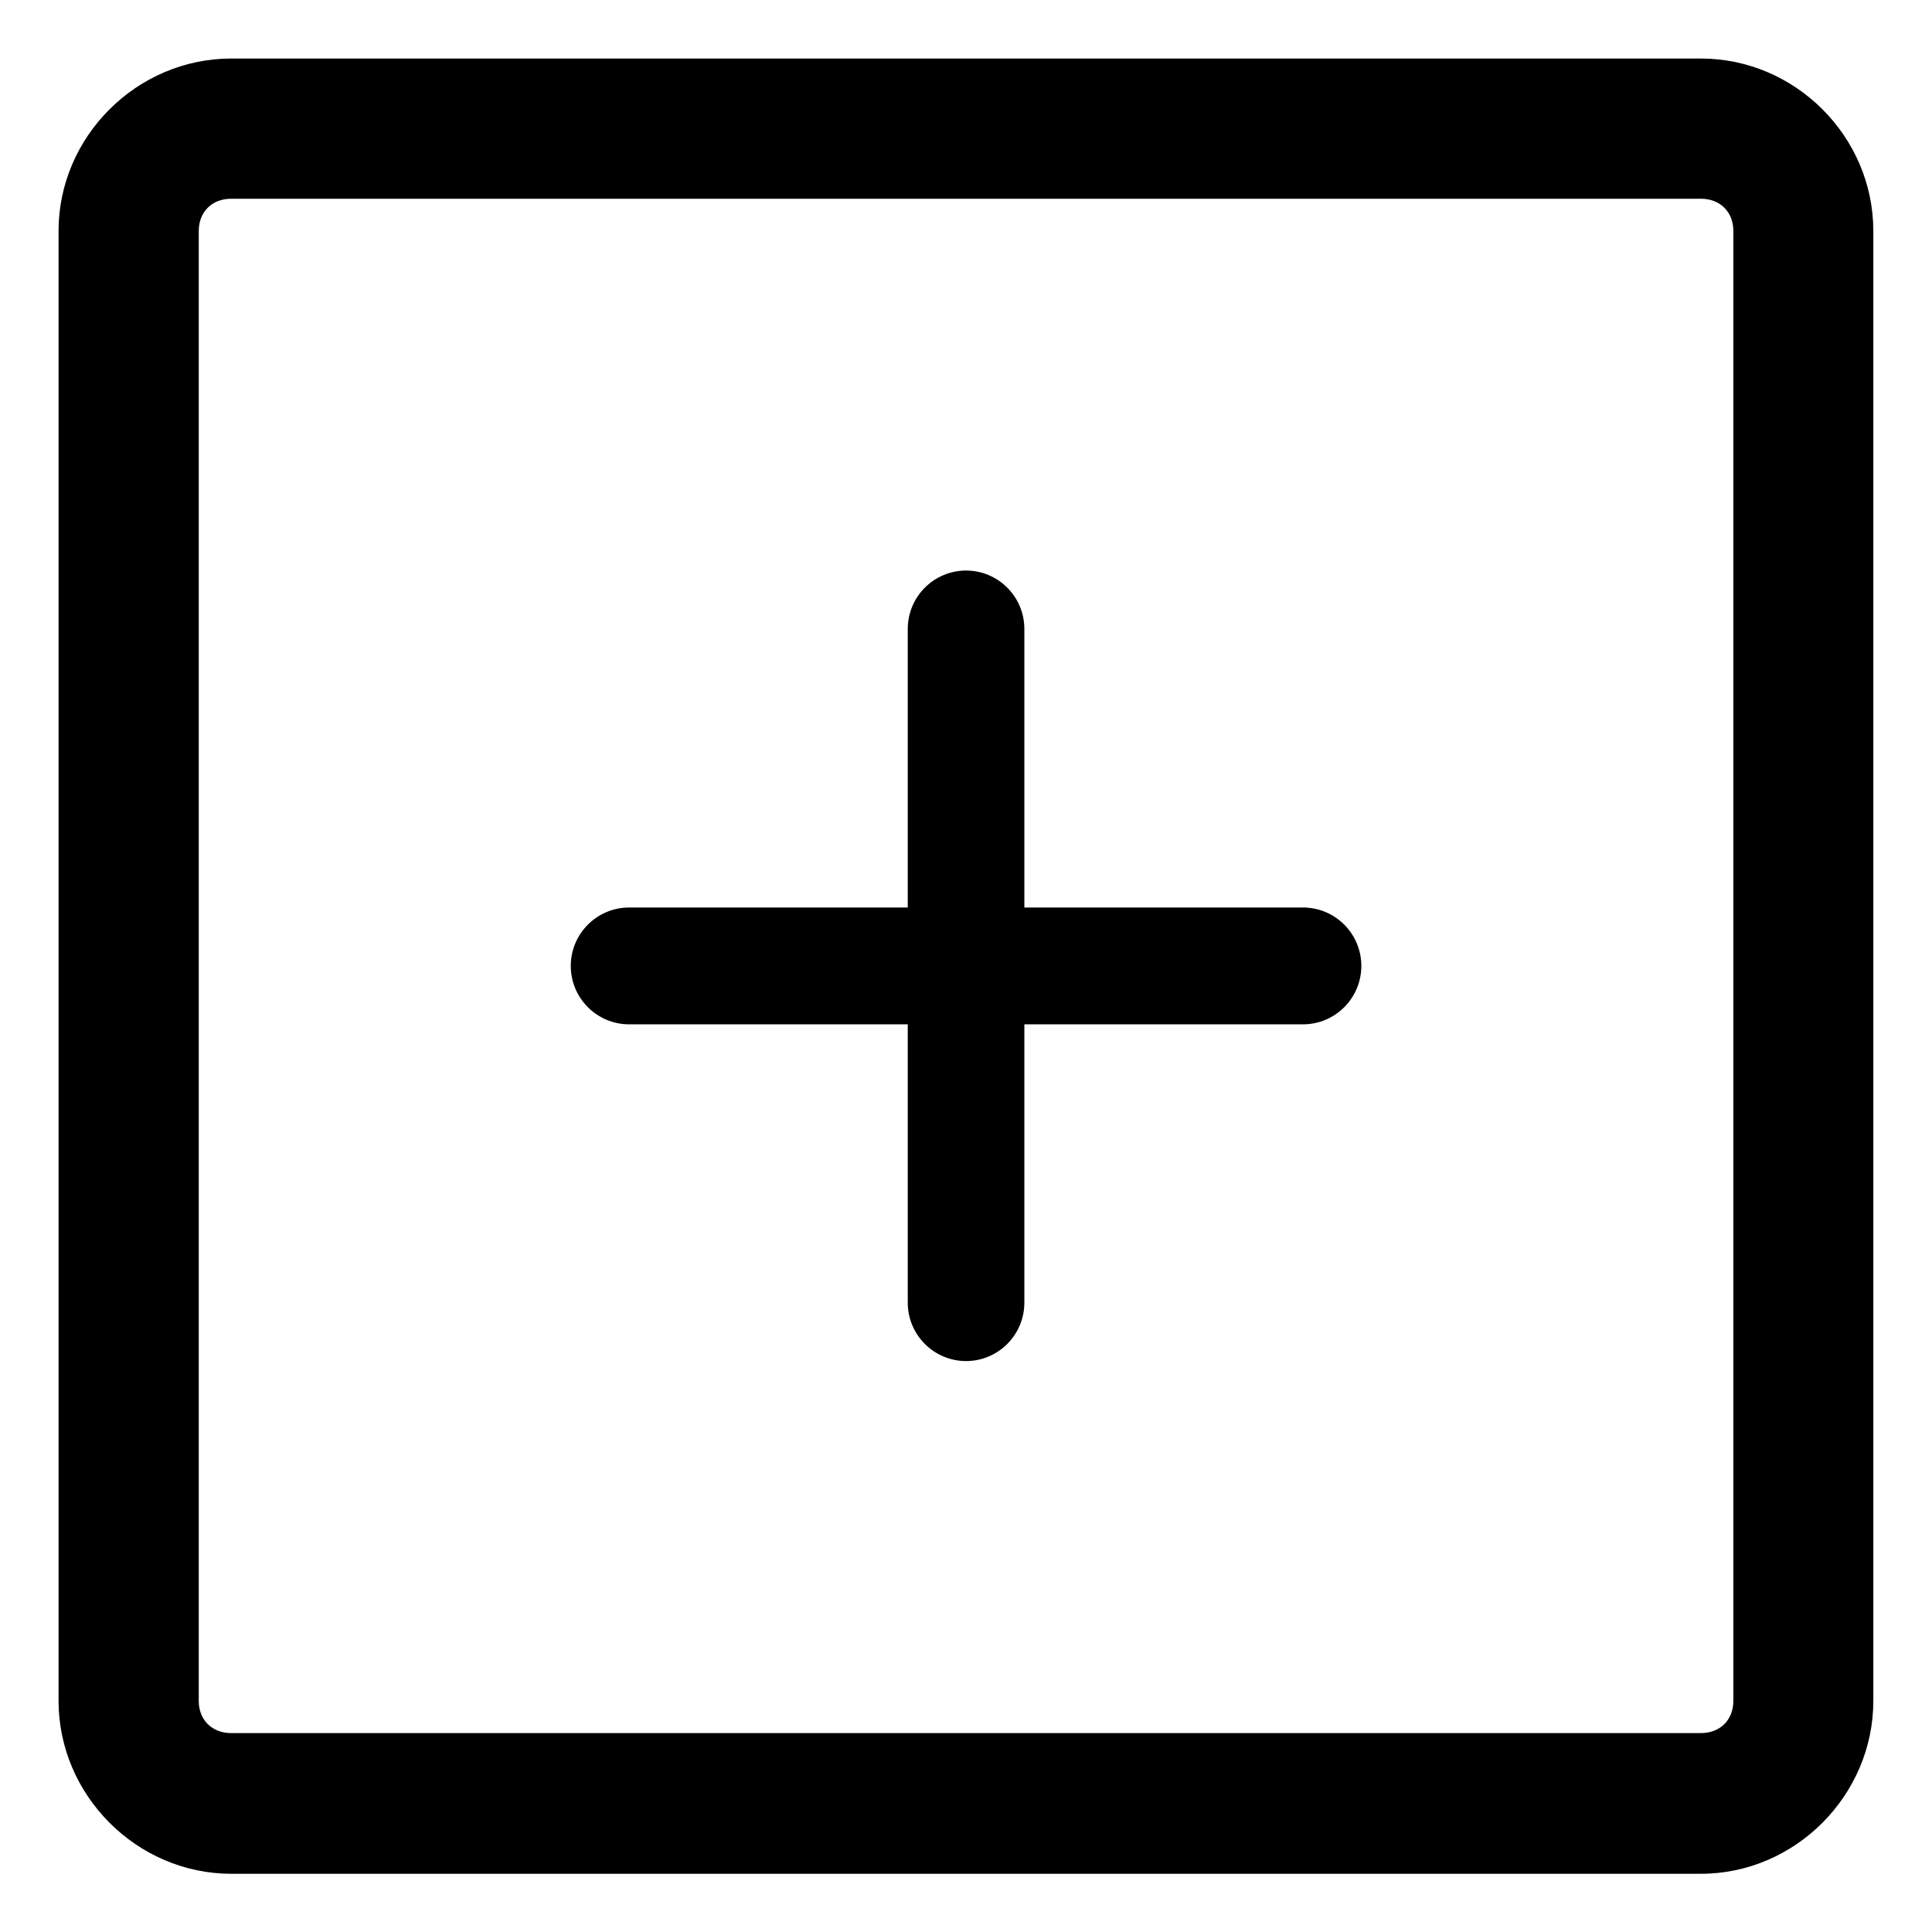
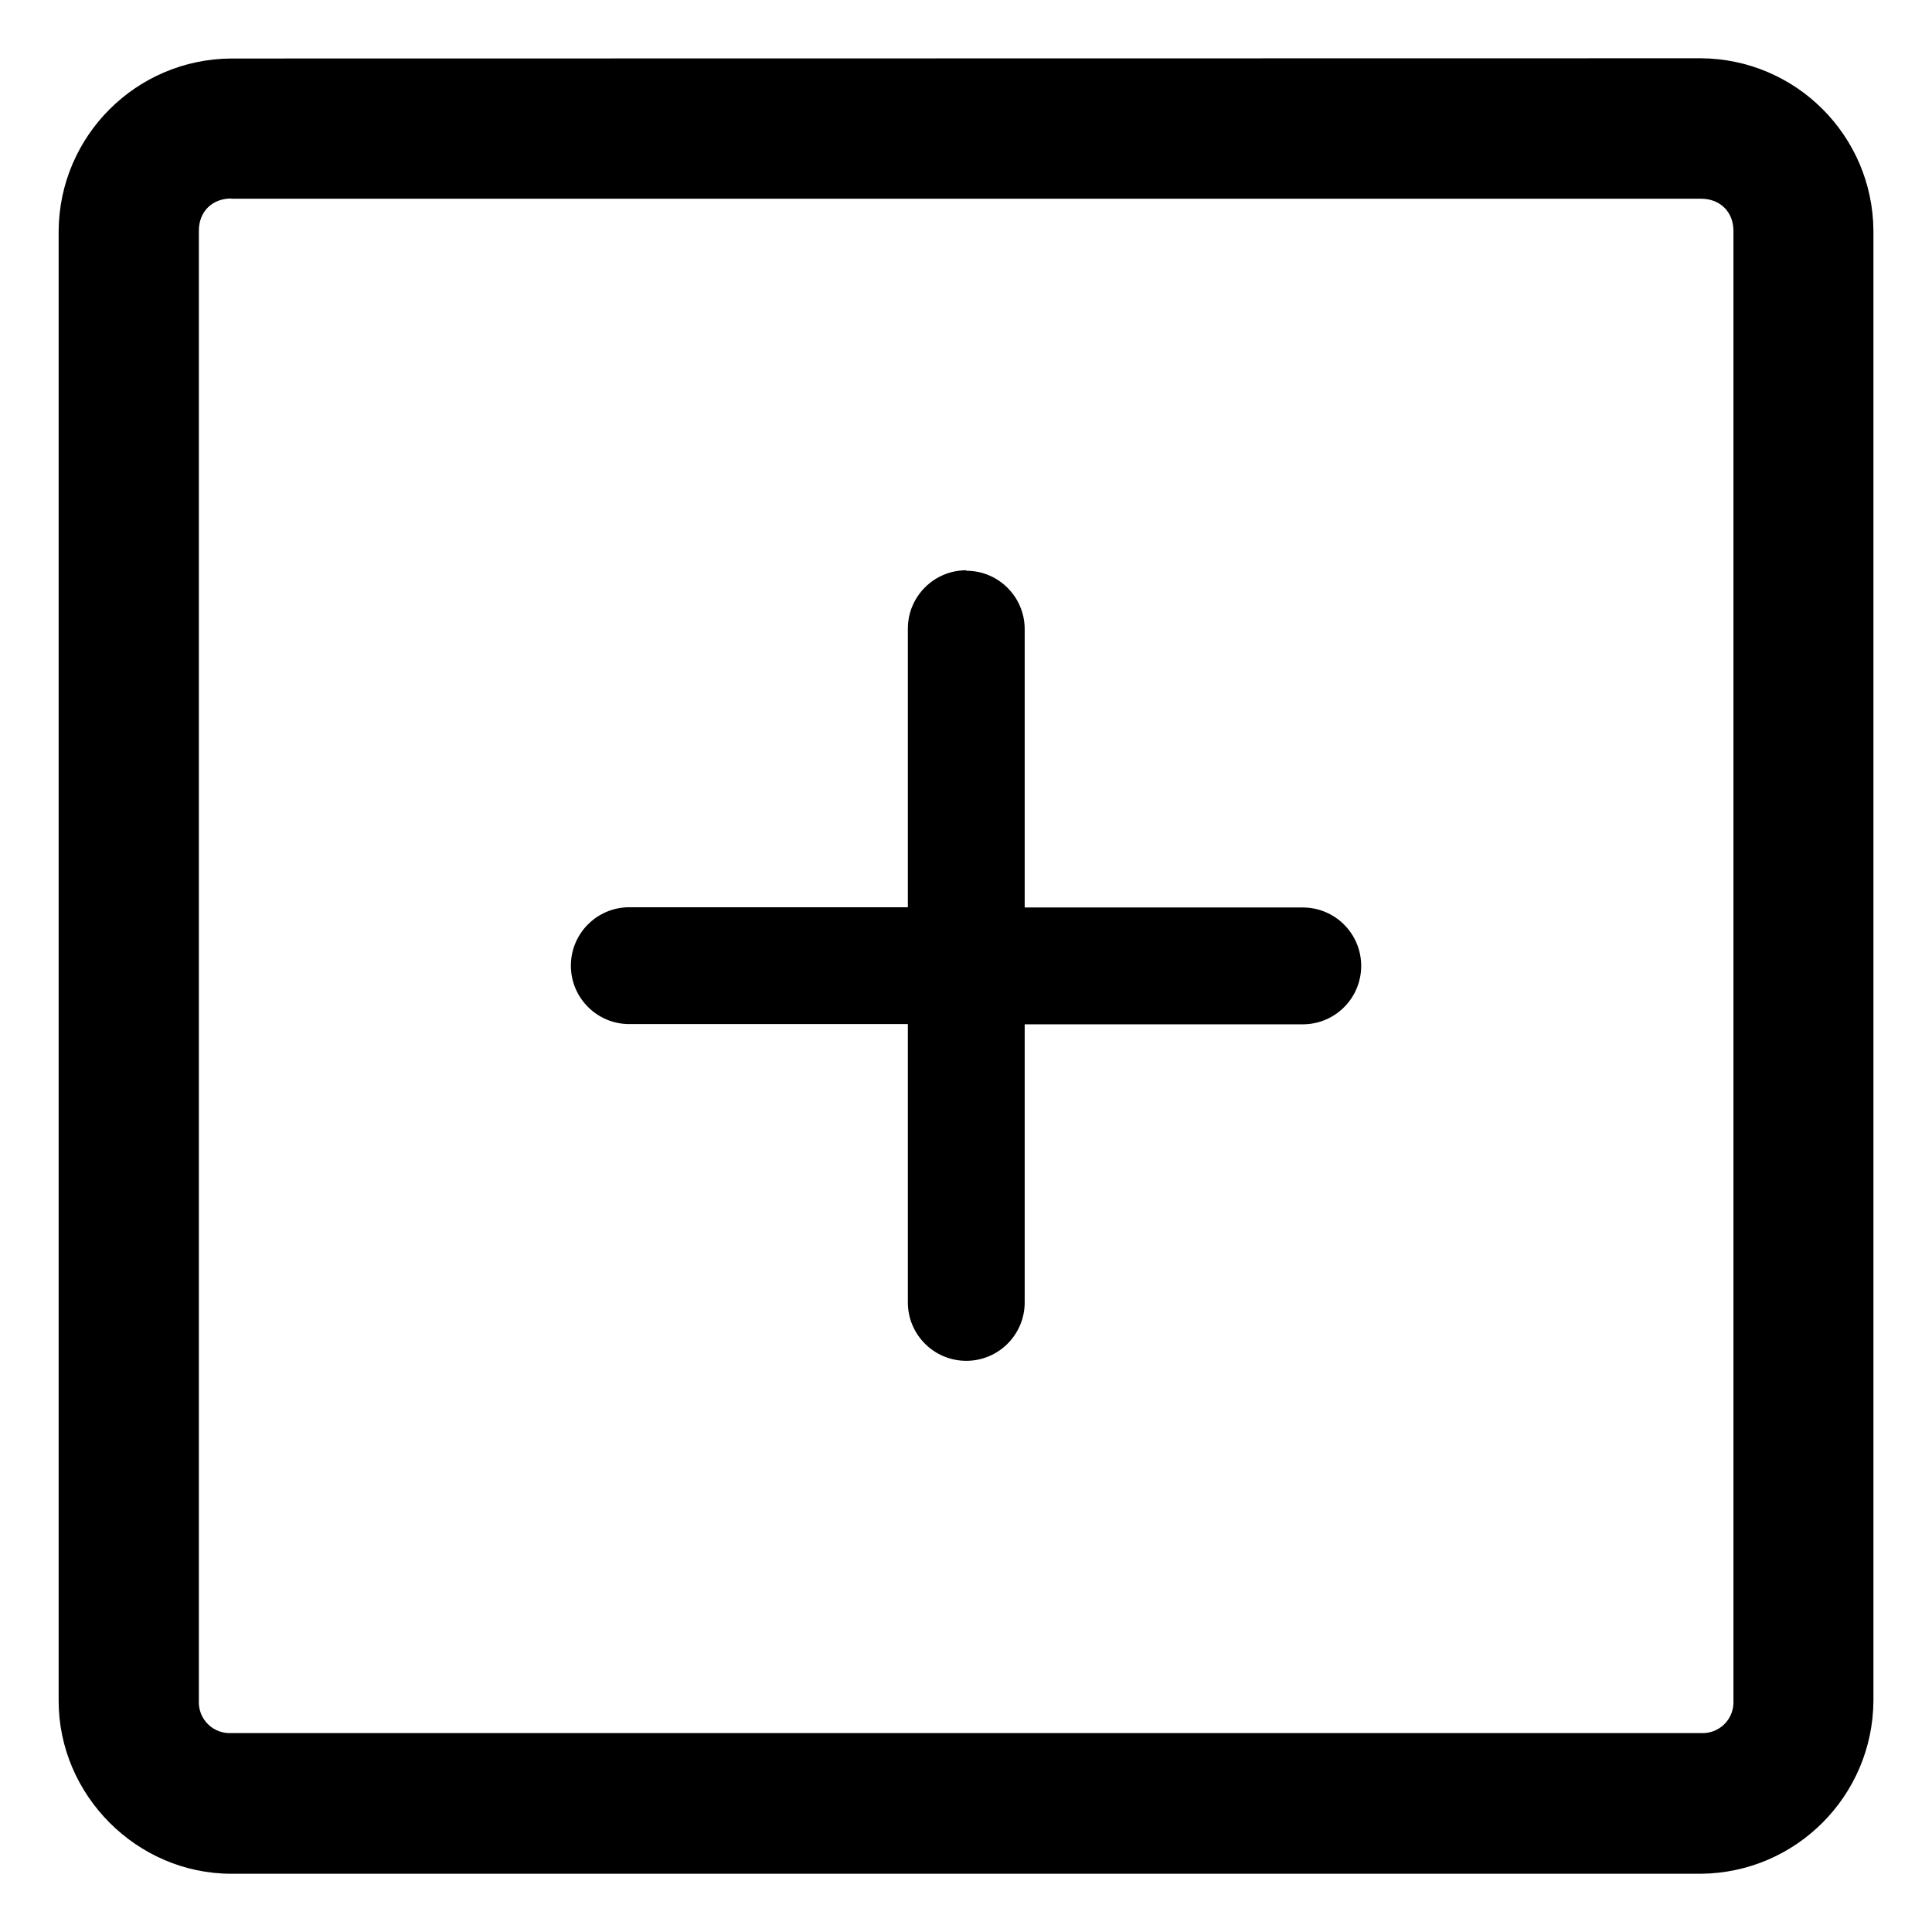
- <svg xmlns="http://www.w3.org/2000/svg" width="8mm" height="8mm" viewBox="0 0 8 8" version="1.1" id="svg1">
-   <defs id="defs1" />
-   <g id="layer1" transform="translate(-179.409,-60.52282)">
-     <g id="g475-4" transform="matrix(0.9676299,0,0,0.9676299,135.0466,58.7109)">
-       <g id="g474-9">
-         <path id="rect472-2" style="color:#000000;fill:#000000;stroke-linejoin:round;-inkscape-stroke:none" d="M 46.836 2.123 C 46.432 2.123 46.097 2.457 46.097 2.861 L 46.097 9.151 C 46.097 9.555 46.432 9.891 46.836 9.891 L 53.125 9.891 C 53.529 9.891 53.863 9.555 53.863 9.151 L 53.863 2.861 C 53.863 2.457 53.529 2.123 53.125 2.123 L 46.836 2.123 z M 46.836 2.723 L 53.125 2.723 C 53.207 2.723 53.264 2.779 53.264 2.861 L 53.264 9.151 C 53.264 9.233 53.207 9.289 53.125 9.289 L 46.836 9.289 C 46.754 9.289 46.697 9.233 46.697 9.151 L 46.697 2.861 C 46.697 2.779 46.754 2.723 46.836 2.723 z M 49.981 4.314 A 0.25 0.25 0 0 0 49.731 4.565 L 49.731 5.756 L 48.539 5.756 A 0.25 0.25 0 0 0 48.289 6.006 A 0.25 0.25 0 0 0 48.539 6.256 L 49.731 6.256 L 49.731 7.447 A 0.25 0.25 0 0 0 49.981 7.697 A 0.25 0.25 0 0 0 50.23 7.447 L 50.23 6.256 L 51.422 6.256 A 0.25 0.25 0 0 0 51.672 6.006 A 0.25 0.25 0 0 0 51.422 5.756 L 50.23 5.756 L 50.23 4.565 A 0.25 0.25 0 0 0 49.981 4.314 z " />
-       </g>
-     </g>
-   </g>
+ <svg xmlns="http://www.w3.org/2000/svg" width="8mm" height="8mm" viewBox="0 0 8 8">
+   <path d="M46.836 2.123a.743.743 0 0 0-.739.738v6.29c0 .404.335.74.739.74h6.289a.745.745 0 0 0 .738-.74V2.86a.743.743 0 0 0-.738-.738zm0 .6h6.289c.082 0 .139.056.139.138v6.29a.132.132 0 0 1-.139.138h-6.289a.132.132 0 0 1-.139-.138V2.86c0-.082.057-.138.139-.138m3.145 1.591a.25.25 0 0 0-.25.25v1.192h-1.192a.25.25 0 0 0-.25.25.25.25 0 0 0 .25.25h1.192v1.191a.25.25 0 0 0 .25.25.25.25 0 0 0 .25-.25V6.256h1.19a.25.25 0 0 0 .25-.25.25.25 0 0 0-.25-.25h-1.19V4.565a.25.25 0 0 0-.25-.25" style="color:#000;fill:#000;stroke-linejoin:round;-inkscape-stroke:none" transform="matrix(.96763 0 0 .96763 -44.362 -1.812)" />
</svg>
